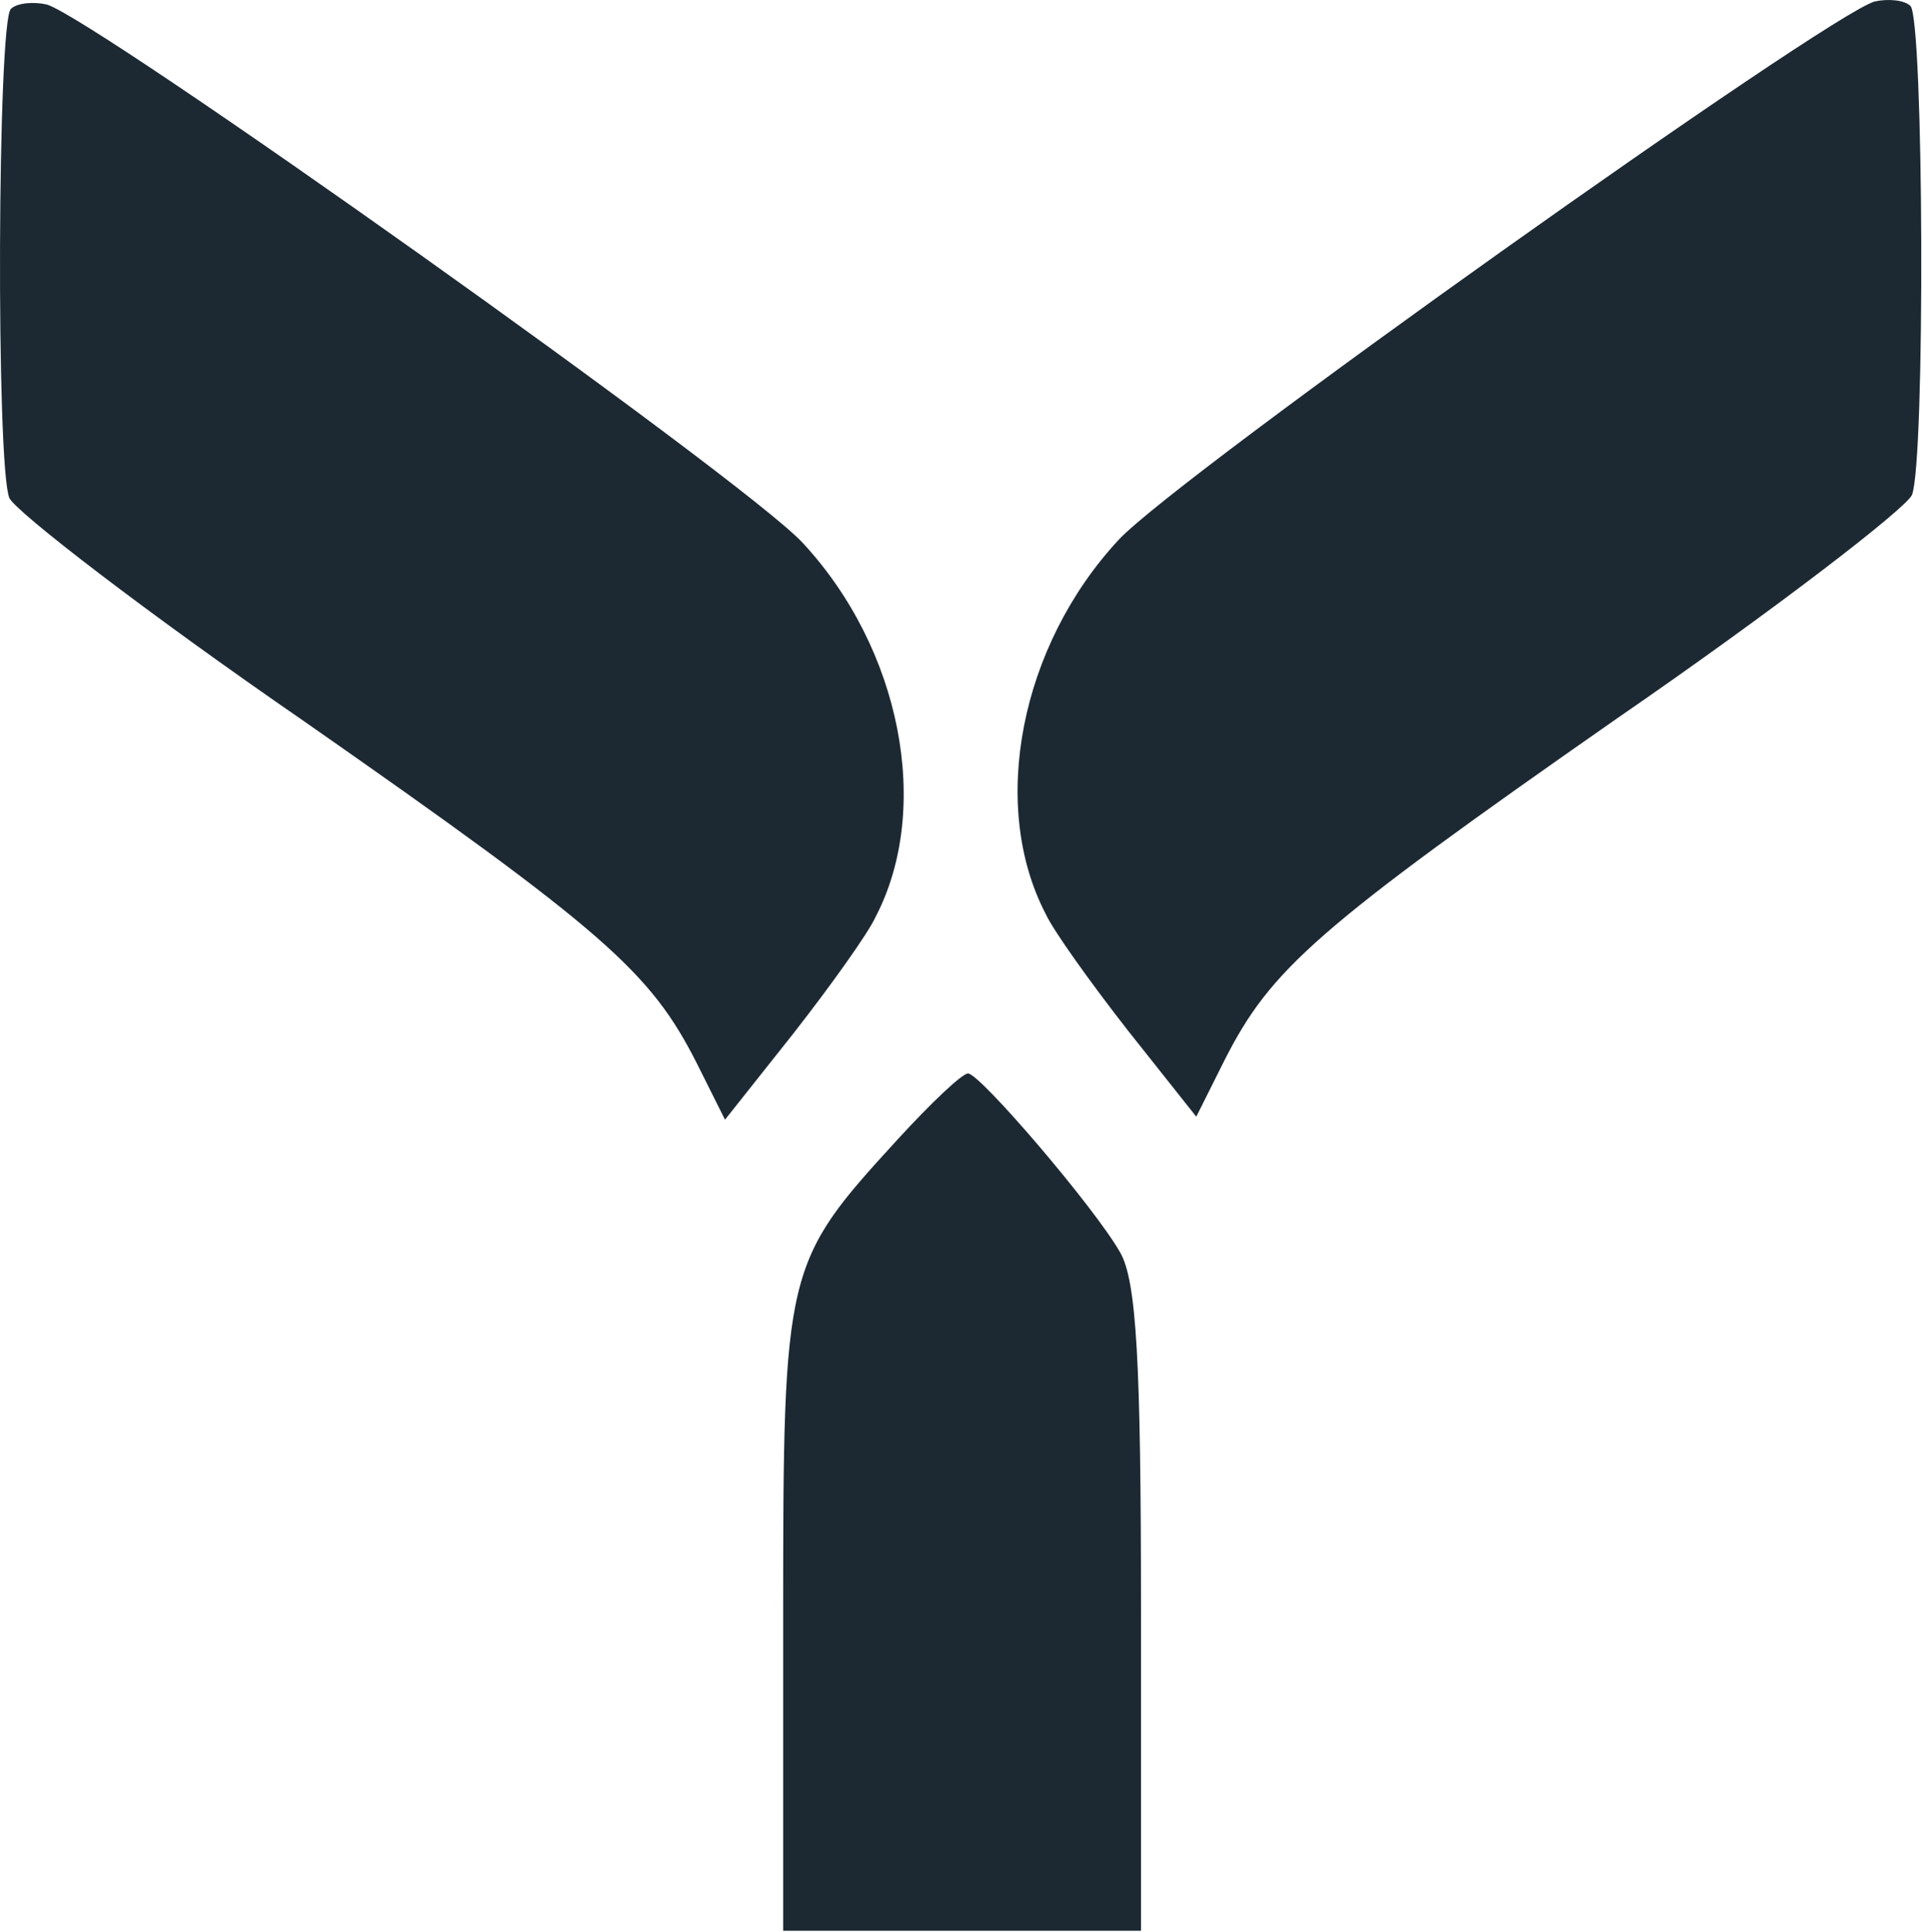
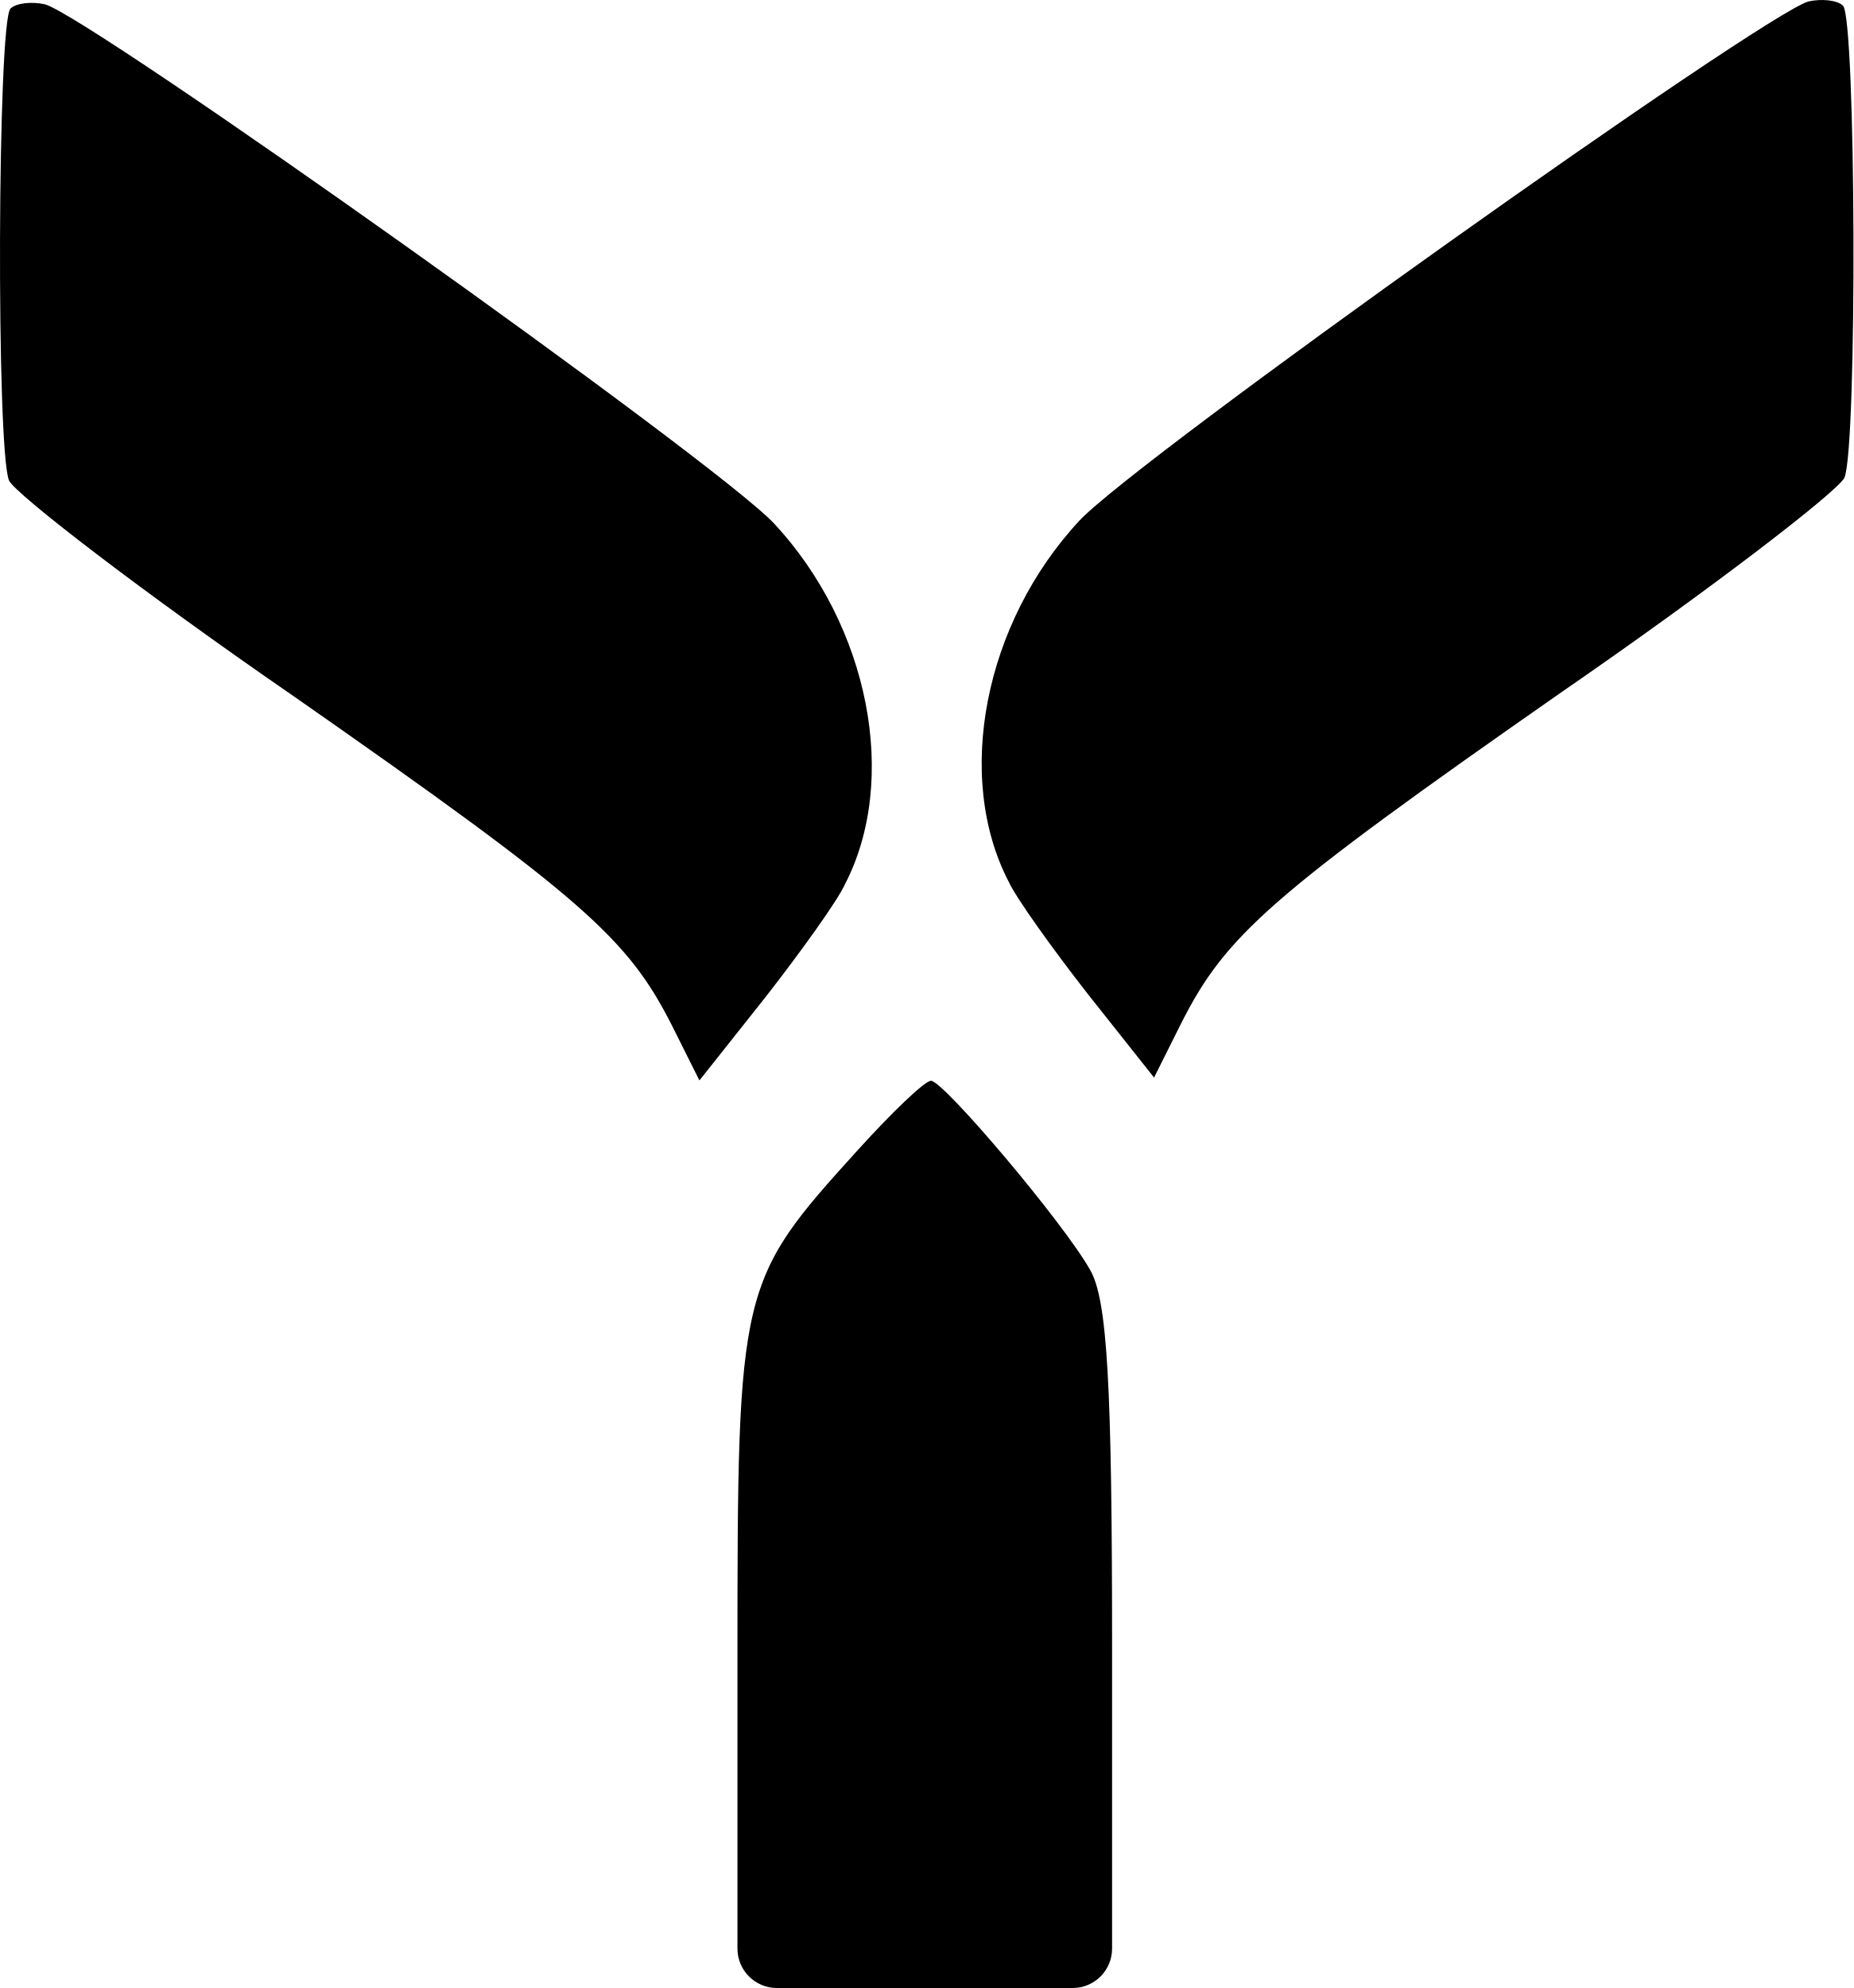
- <svg xmlns="http://www.w3.org/2000/svg" width="577" height="580" viewBox="0 0 577 580" fill="none">
-   <path d="M3.256 2.686C-0.774 6.716 -1.222 139.702 2.808 149.553C4.599 153.582 44.002 184.03 91.465 216.717C181.914 279.852 195.347 291.942 209.227 319.255L217.735 336.271L238.332 310.3C249.526 295.972 260.72 280.3 262.959 275.374C279.974 242.688 270.571 194.777 241.019 162.986C223.108 143.732 28.33 5.372 14.002 1.342C9.972 0.447 5.047 0.895 3.256 2.686Z" fill="#1C2933" />
-   <path d="M573.744 1.791C577.774 5.821 578.222 138.807 574.192 148.658C572.401 152.688 532.998 183.136 485.535 215.823C395.086 278.958 381.653 291.047 367.773 318.361L359.265 335.376L338.668 309.406C327.474 295.077 316.28 279.405 314.041 274.48C297.026 241.793 306.429 193.882 335.981 162.091C353.892 142.837 548.67 4.478 562.998 0.448C567.028 -0.448 571.953 0 573.744 1.791Z" fill="#1C2933" />
-   <path d="M269.676 342.091C235.646 379.256 235.198 380.599 235.198 485.824V579.854H288.93H342.661V483.585C342.661 408.808 341.318 384.629 336.393 376.122C328.781 362.689 294.303 322.39 290.721 322.39C288.93 322.39 279.526 331.345 269.676 342.091Z" fill="#1C2933" />
+ <svg xmlns="http://www.w3.org/2000/svg" width="470" height="504" viewBox="0 0 470 504" fill="none">
+   <path d="M2.652 2.19C-0.631 5.472 -0.995 113.797 2.287 121.821C3.746 125.104 35.842 149.906 74.504 176.531C148.179 227.958 159.121 237.806 170.428 260.054L177.358 273.914L194.135 252.76C203.254 241.088 212.372 228.323 214.196 224.311C228.055 197.685 220.396 158.659 196.324 132.763C181.735 117.08 23.077 4.378 11.405 1.096C8.123 0.366 4.111 0.731 2.652 2.19Z" fill="black" />
+   <path d="M467.348 1.459C470.631 4.742 470.995 113.067 467.713 121.091C466.254 124.374 434.158 149.175 395.496 175.801C321.821 227.228 310.879 237.075 299.572 259.324L292.642 273.184L275.865 252.029C266.746 240.358 257.628 227.592 255.804 223.58C241.945 196.955 249.604 157.929 273.676 132.033C288.265 116.35 446.923 3.648 458.595 0.365C461.877 -0.364 465.889 0.001 467.348 1.459Z" fill="black" />
+   <path d="M217.479 291.602C187.396 324.802 187 326.002 187 420.002V494.002C187 499.525 191.477 504.002 197 504.002H234.5H272C277.523 504.002 282 499.525 282 494.002V418.002C282 351.202 280.812 329.602 276.458 322.002C269.729 310.002 239.25 274.002 236.083 274.002C234.5 274.002 226.187 282.002 217.479 291.602Z" fill="black" />
</svg>
